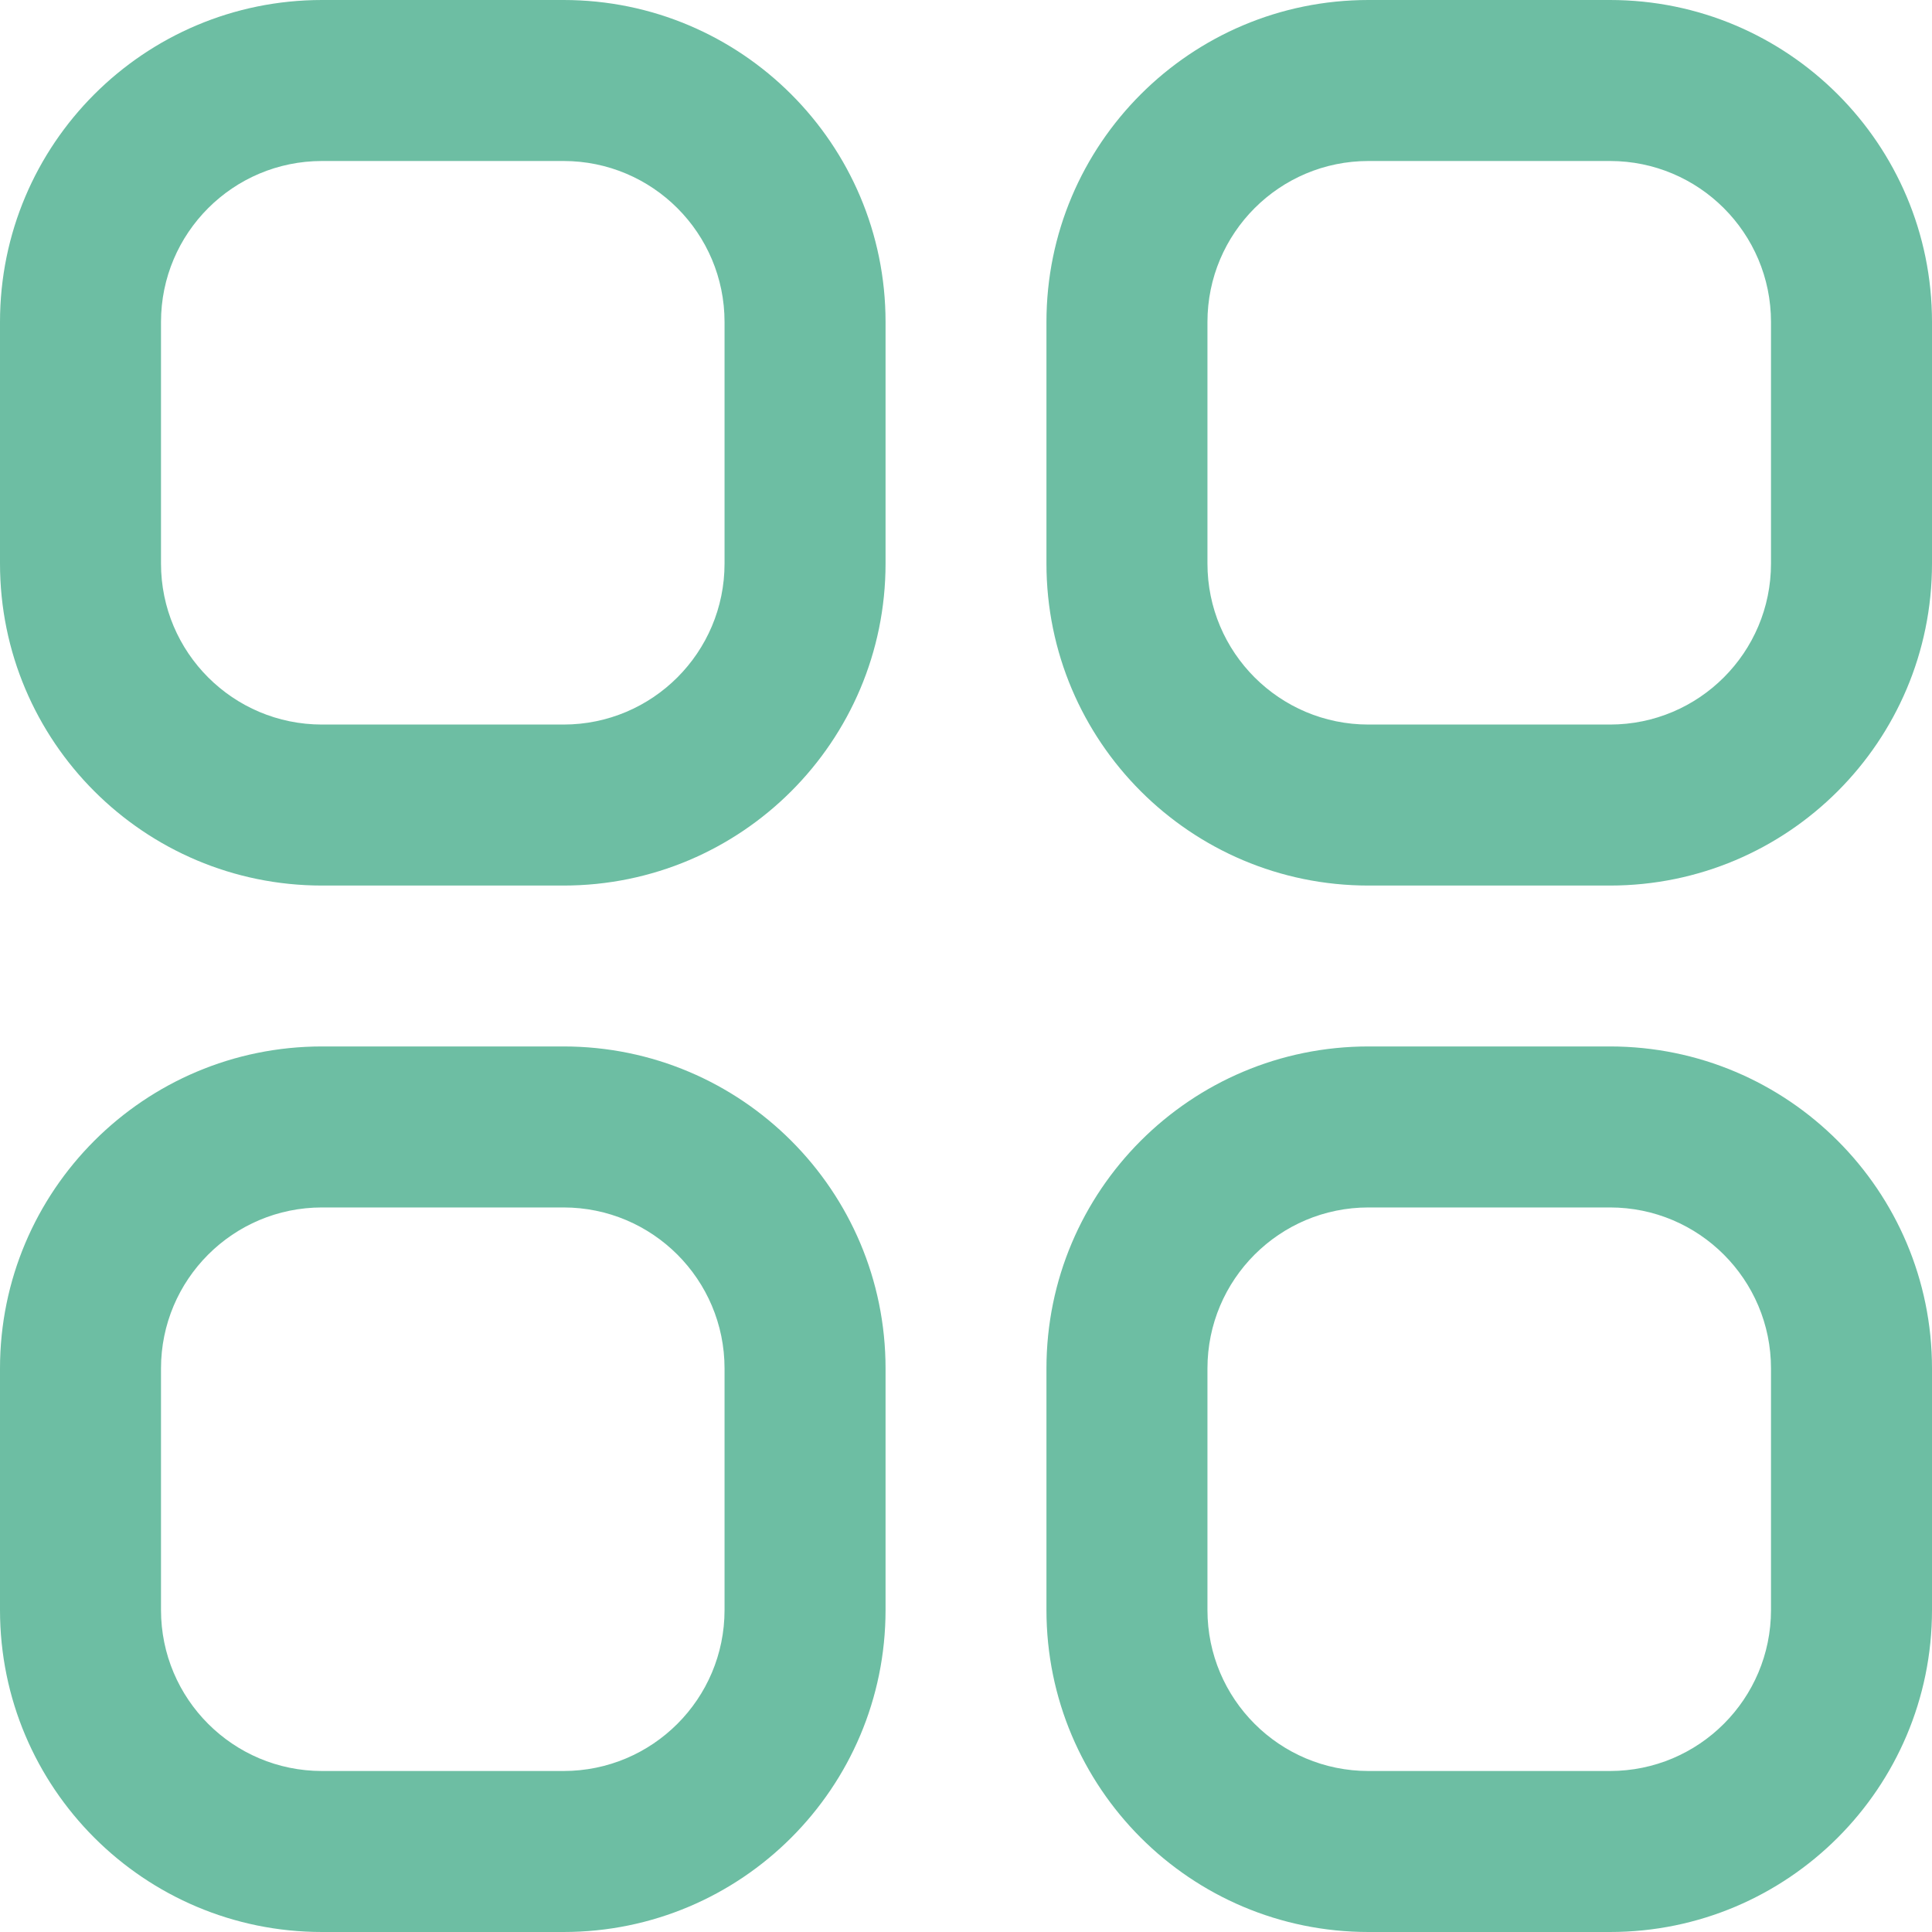
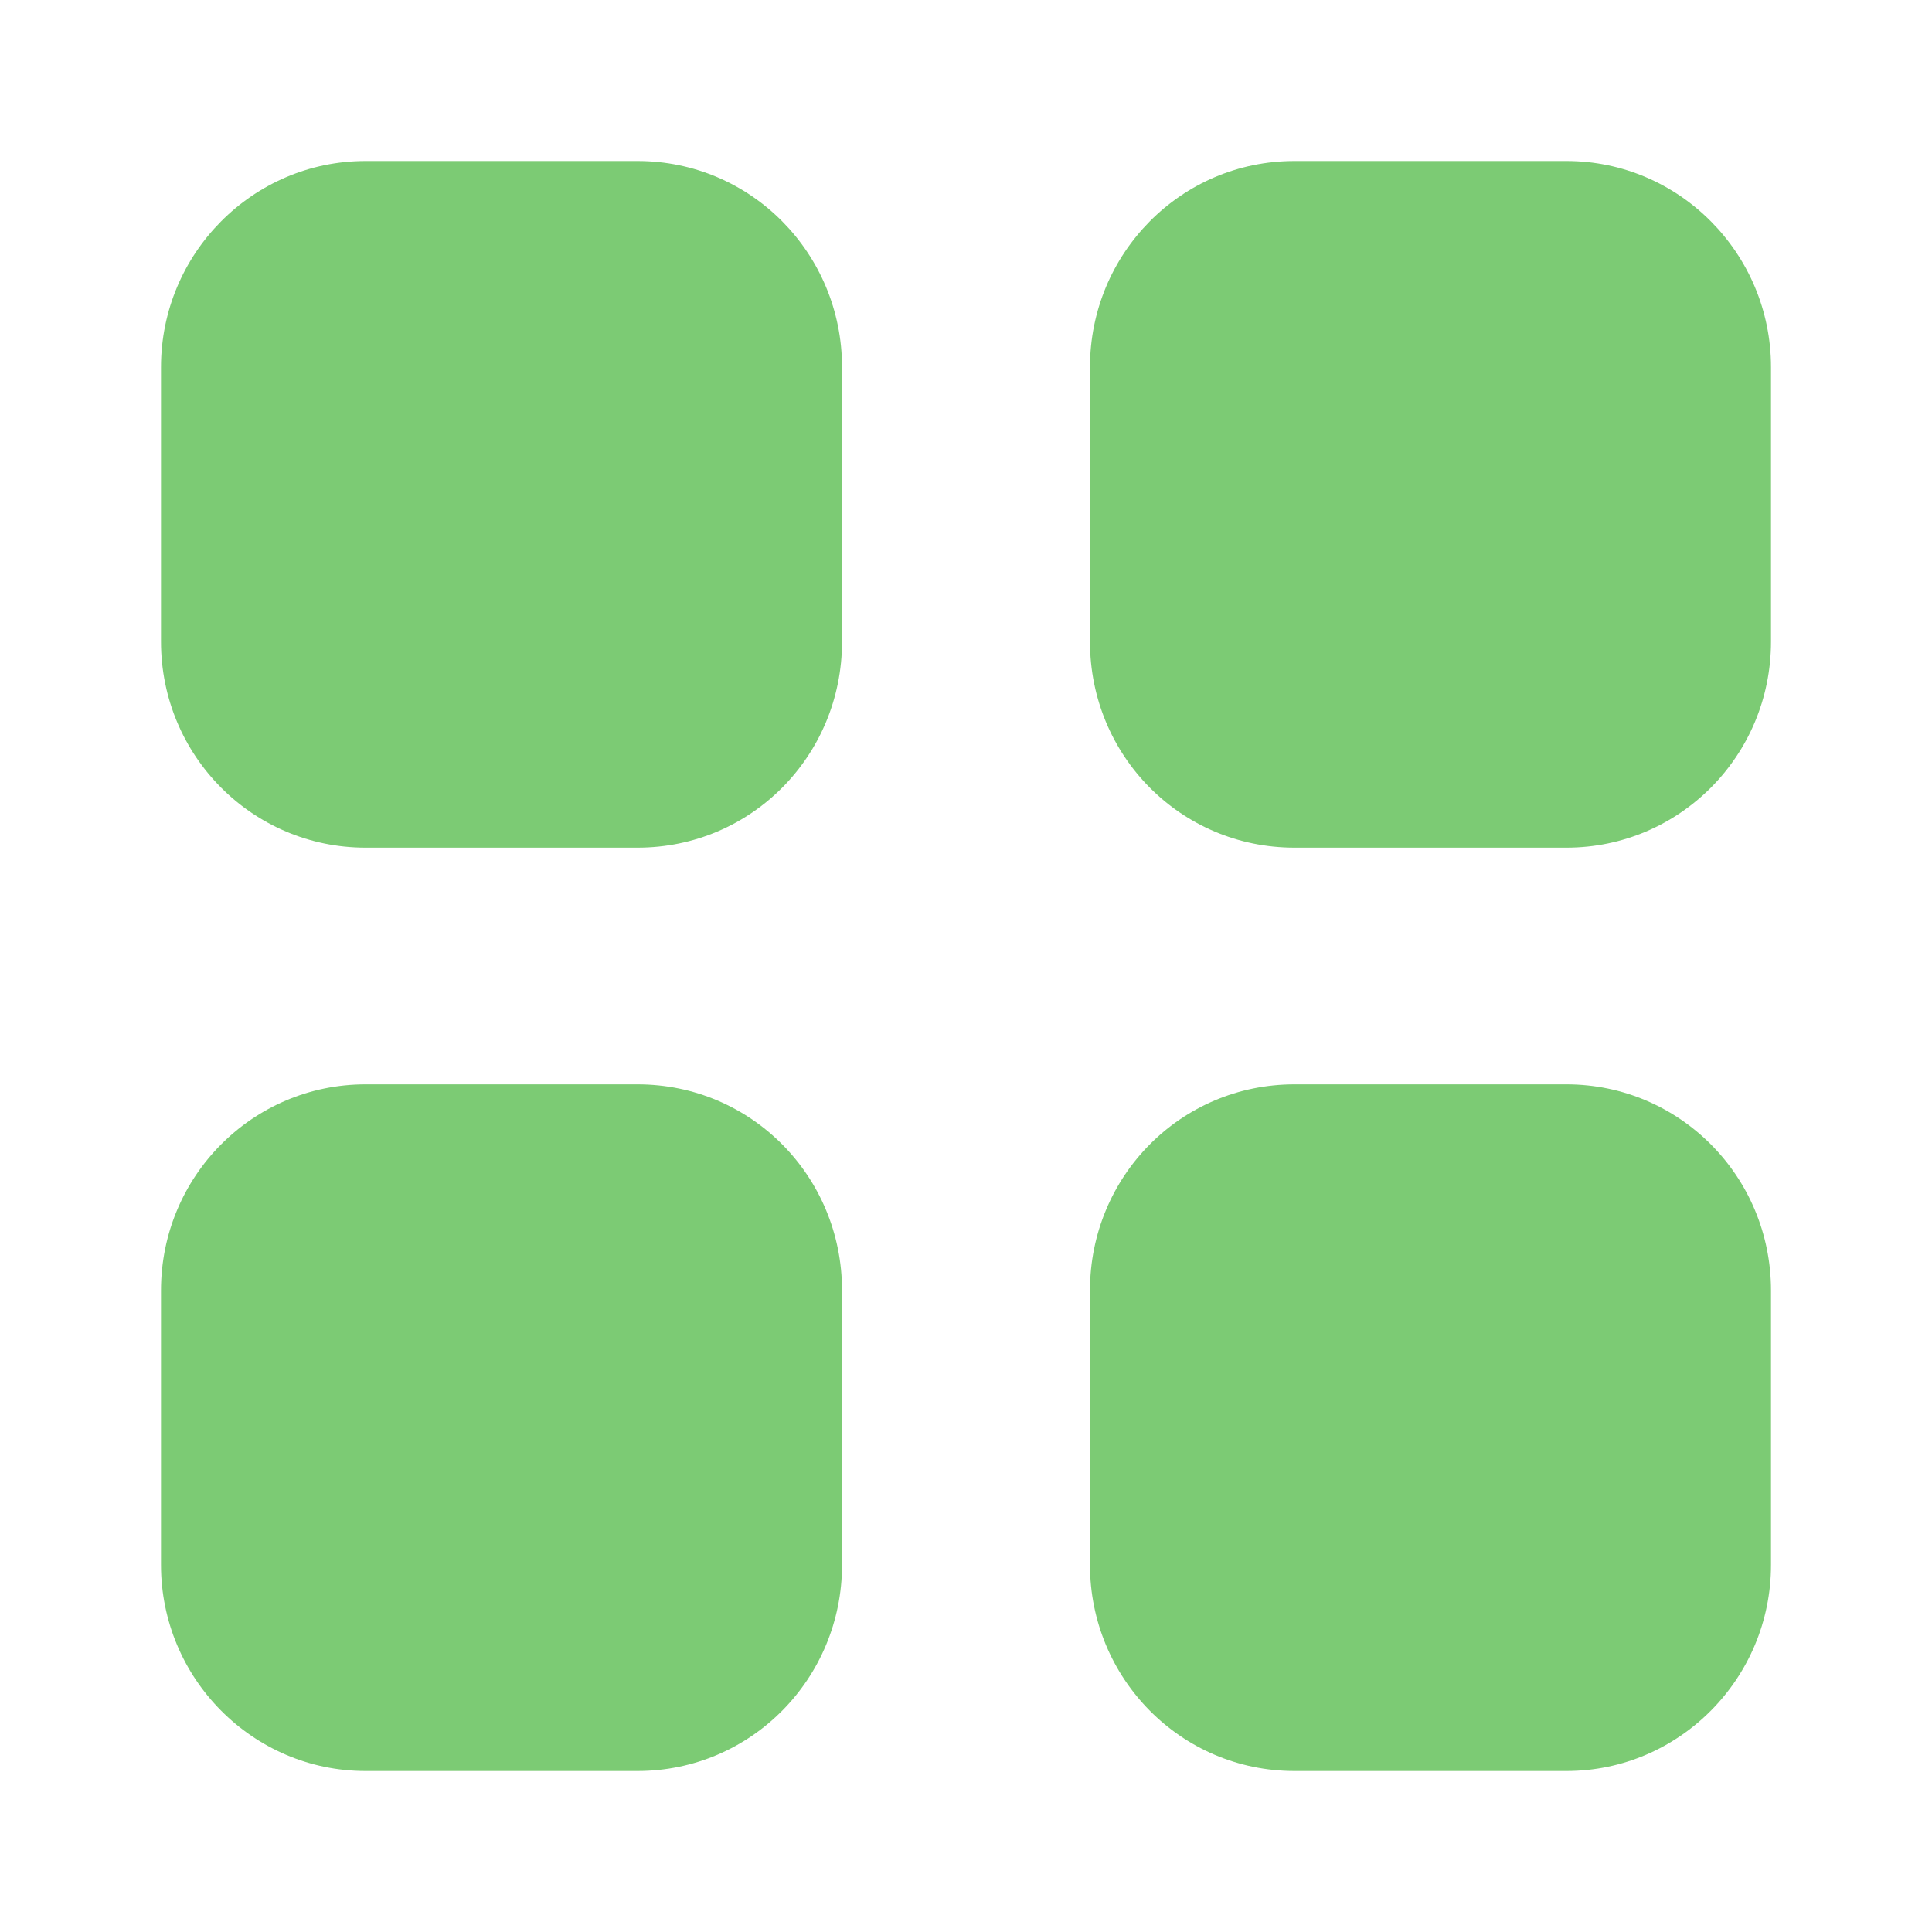
- <svg xmlns="http://www.w3.org/2000/svg" id="apps" width="19.5" height="19.5" viewBox="0 0 19.5 19.5">
-   <path id="Path_10564" data-name="Path 10564" d="M5.688,0H3.25A3.25,3.25,0,0,0,0,3.25V5.688a3.25,3.25,0,0,0,3.25,3.25H5.688a3.25,3.25,0,0,0,3.25-3.25V3.25A3.25,3.25,0,0,0,5.688,0ZM7.313,5.688A1.625,1.625,0,0,1,5.688,7.313H3.25A1.625,1.625,0,0,1,1.625,5.688V3.25A1.625,1.625,0,0,1,3.25,1.625H5.688A1.625,1.625,0,0,1,7.313,3.25Z" fill="#6dbea3" />
-   <path id="Path_10565" data-name="Path 10565" d="M18.688,0H16.25A3.25,3.25,0,0,0,13,3.25V5.688a3.25,3.25,0,0,0,3.25,3.25h2.438a3.25,3.25,0,0,0,3.25-3.25V3.25A3.25,3.25,0,0,0,18.688,0Zm1.625,5.688a1.625,1.625,0,0,1-1.625,1.625H16.25a1.625,1.625,0,0,1-1.625-1.625V3.25A1.625,1.625,0,0,1,16.25,1.625h2.438A1.625,1.625,0,0,1,20.313,3.25Z" transform="translate(-2.438)" fill="#6dbea3" />
-   <path id="Path_10566" data-name="Path 10566" d="M5.688,13H3.25A3.25,3.25,0,0,0,0,16.25v2.438a3.25,3.25,0,0,0,3.25,3.25H5.688a3.25,3.25,0,0,0,3.25-3.25V16.25A3.25,3.25,0,0,0,5.688,13Zm1.625,5.688a1.625,1.625,0,0,1-1.625,1.625H3.25a1.625,1.625,0,0,1-1.625-1.625V16.25A1.625,1.625,0,0,1,3.25,14.625H5.688A1.625,1.625,0,0,1,7.313,16.25Z" transform="translate(0 -2.438)" fill="#6dbea3" />
-   <path id="Path_10567" data-name="Path 10567" d="M18.688,13H16.25A3.25,3.25,0,0,0,13,16.25v2.438a3.25,3.25,0,0,0,3.25,3.25h2.438a3.25,3.25,0,0,0,3.25-3.25V16.25A3.25,3.25,0,0,0,18.688,13Zm1.625,5.688a1.625,1.625,0,0,1-1.625,1.625H16.25a1.625,1.625,0,0,1-1.625-1.625V16.25a1.625,1.625,0,0,1,1.625-1.625h2.438a1.625,1.625,0,0,1,1.625,1.625Z" transform="translate(-2.438 -2.438)" fill="#6dbea3" />
+ <svg xmlns="http://www.w3.org/2000/svg" width="24" height="24" viewBox="0 0 24 24" fill="none">
+   <path d="M7.92 13.47C9.33 13.47 10.46 14.611 10.46 16.031V19.44C10.46 20.85 9.33 22 7.92 22H4.54C3.14 22 2 20.85 2 19.44V16.031C2 14.611 3.14 13.47 4.54 13.47H7.92ZM19.46 13.47C20.86 13.47 22 14.611 22 16.031V19.44C22 20.85 20.86 22 19.46 22H16.08C14.67 22 13.54 20.85 13.54 19.44V16.031C13.54 14.611 14.67 13.47 16.08 13.47H19.46ZM7.92 2C9.33 2 10.46 3.15 10.46 4.561V7.97C10.46 9.39 9.33 10.53 7.92 10.53H4.54C3.14 10.53 2 9.39 2 7.97V4.561C2 3.15 3.14 2 4.54 2H7.92ZM19.46 2C20.86 2 22 3.15 22 4.561V7.97C22 9.39 20.86 10.53 19.46 10.53H16.08C14.67 10.53 13.54 9.39 13.54 7.97V4.561C13.54 3.15 14.67 2 16.08 2H19.46Z" fill="#7CCB74" />
</svg>
